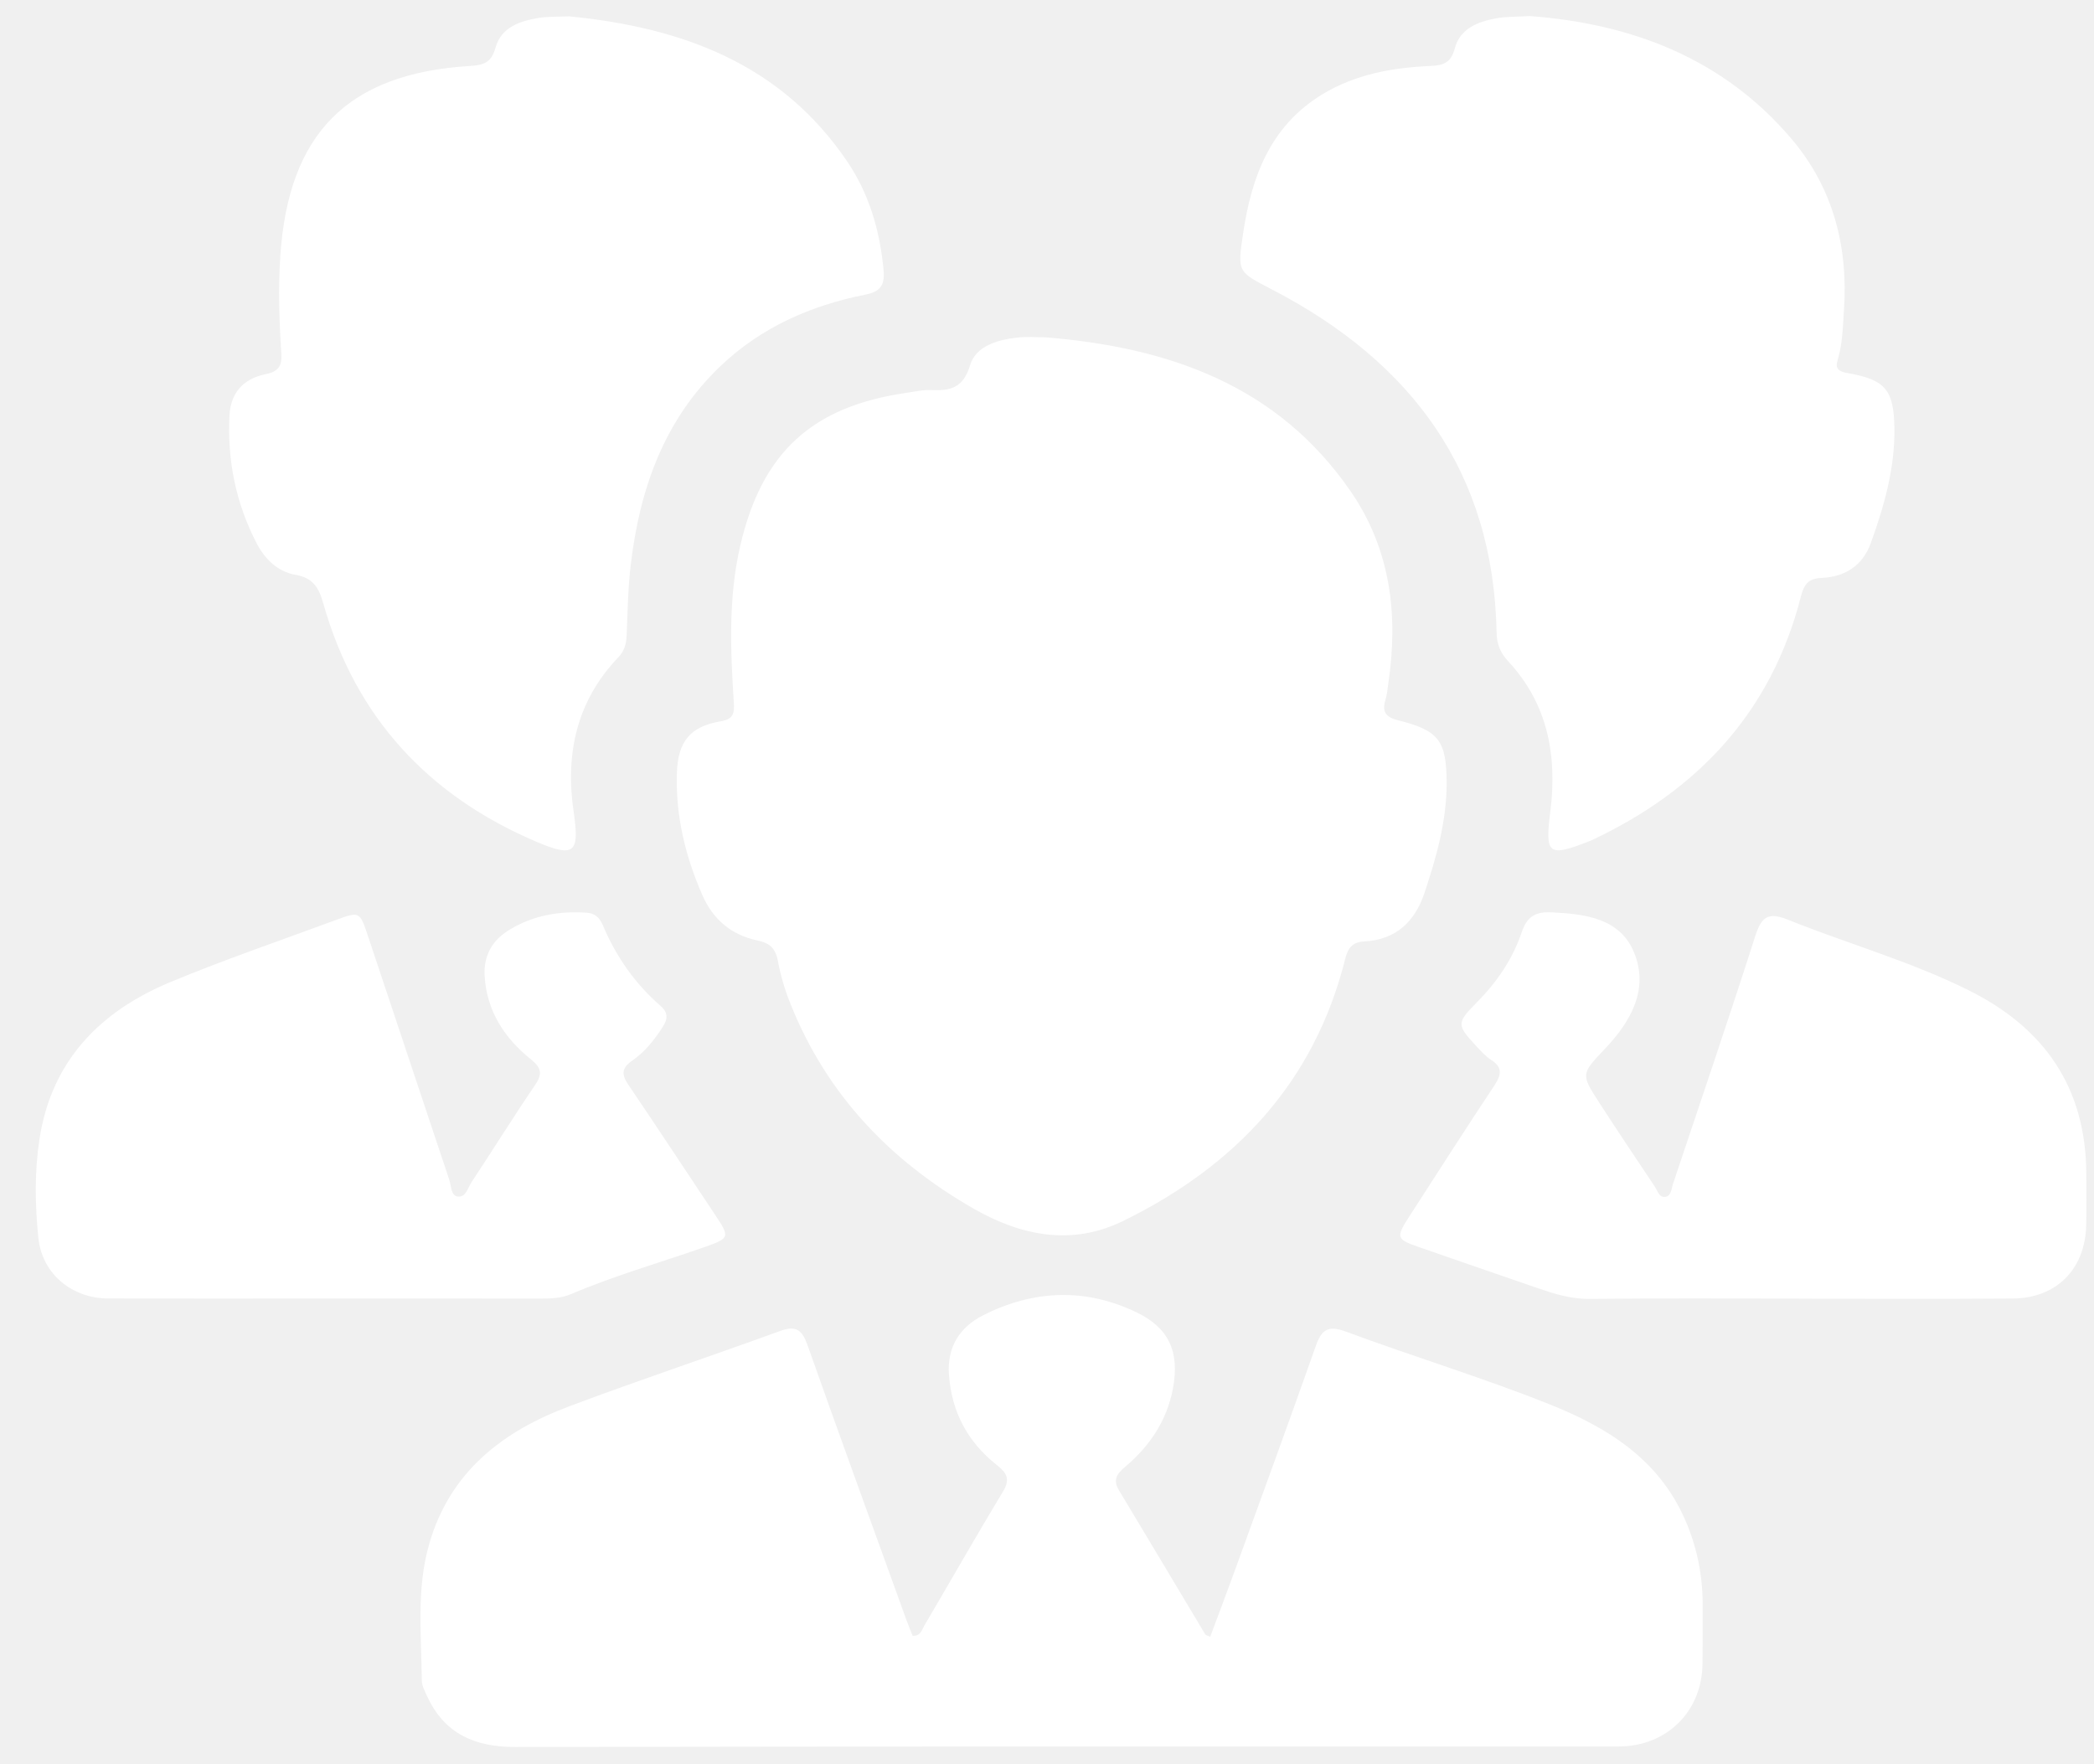
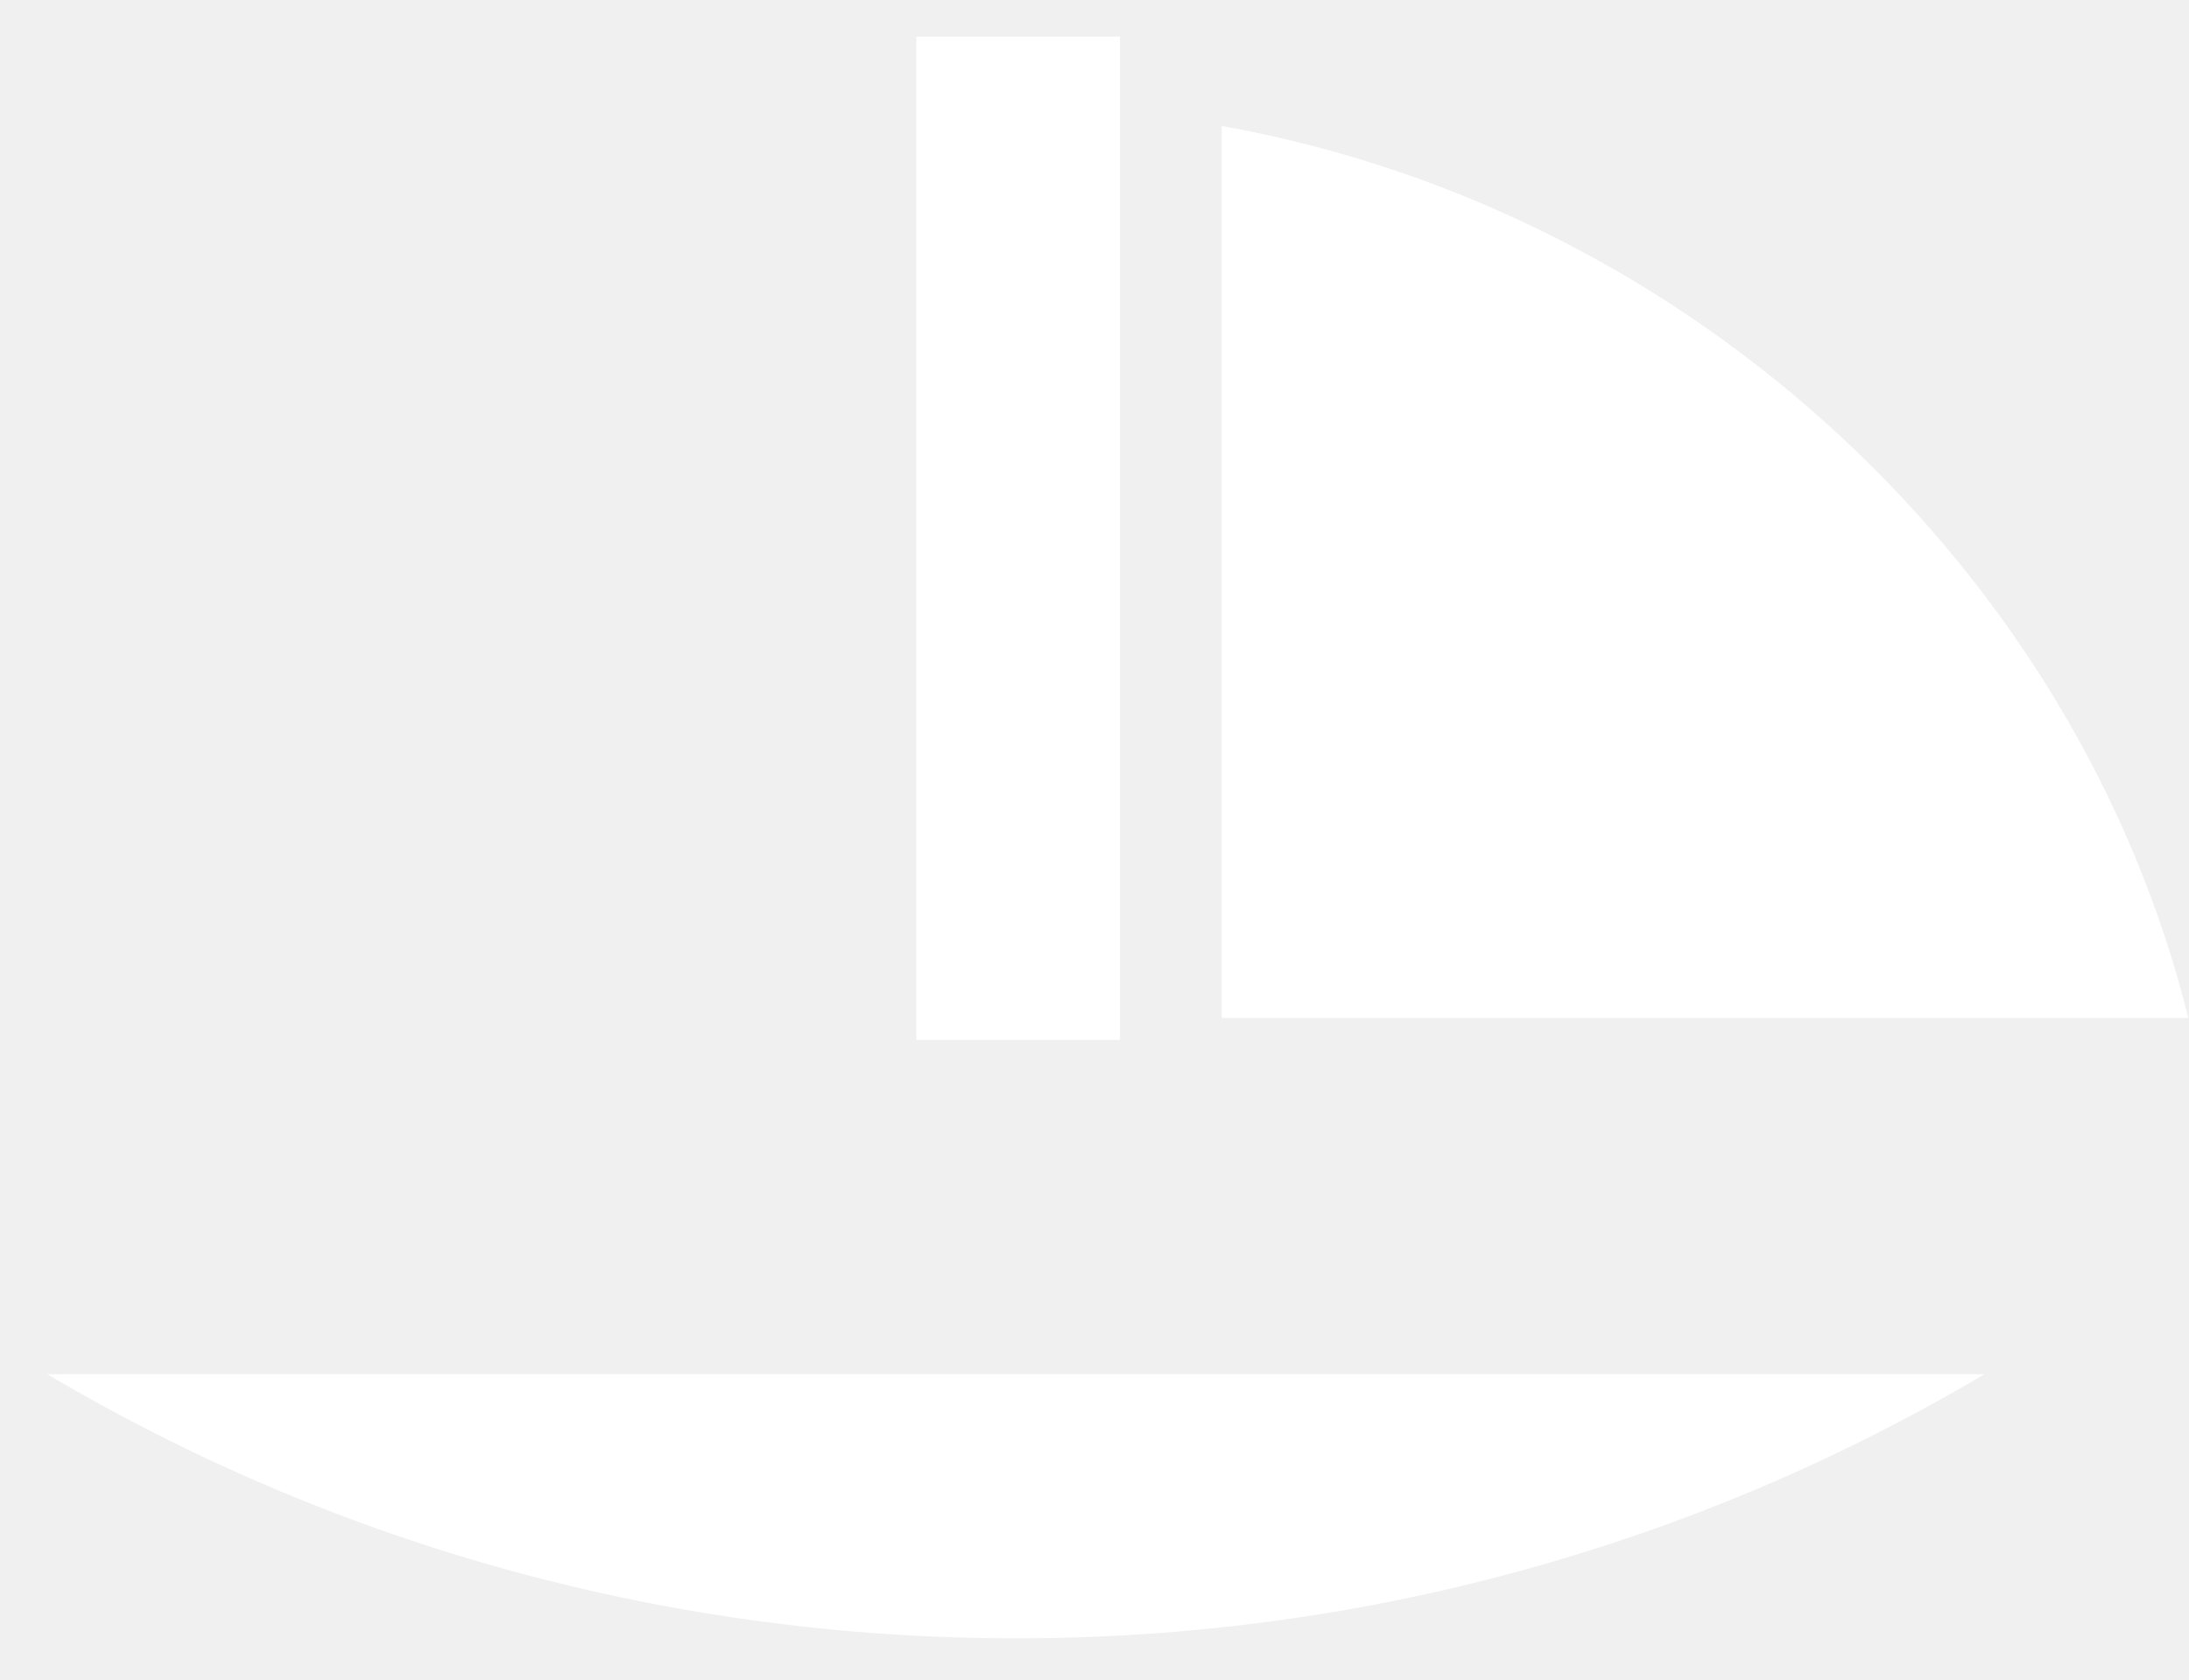
- <svg xmlns="http://www.w3.org/2000/svg" version="1.1" width="57px" height="48px">
-   <g transform="matrix(1 0 0 1 -2048 -664 )">
-     <path d="M 28.457 9.182  C 31.796 9.451  34.776 10.477  36.771 13.382  C 37.849 14.95  38.067 16.73  37.793 18.586  C 37.77 18.747  37.756 18.912  37.709 19.066  C 37.61 19.389  37.742 19.528  38.049 19.604  C 39.165 19.882  39.372 20.161  39.378 21.293  C 39.383 22.341  39.1 23.336  38.772 24.315  C 38.513 25.088  37.996 25.578  37.149 25.625  C 36.819 25.642  36.695 25.79  36.616 26.106  C 35.773 29.472  33.615 31.745  30.571 33.236  C 29.181 33.916  27.807 33.644  26.514 32.906  C 24.242 31.608  22.515 29.806  21.528 27.352  C 21.373 26.969  21.248 26.565  21.175 26.157  C 21.112 25.814  20.95 25.667  20.621 25.601  C 19.919 25.453  19.415 25.038  19.124 24.377  C 18.659 23.32  18.389 22.217  18.425 21.055  C 18.451 20.188  18.78 19.776  19.617 19.634  C 19.977 19.574  19.993 19.405  19.974 19.116  C 19.883 17.687  19.823 16.257  20.152 14.846  C 20.744 12.311  22.105 11.062  24.682 10.692  C 24.897 10.66  25.116 10.609  25.33 10.617  C 25.85 10.642  26.215 10.577  26.404 9.947  C 26.564 9.415  27.154 9.249  27.696 9.189  C 27.947 9.158  28.203 9.182  28.457 9.182  Z M 32.942 44.555  C 33.175 43.929  33.412 43.307  33.637 42.684  C 34.368 40.673  35.102 38.663  35.814 36.646  C 35.972 36.196  36.145 36.065  36.64 36.248  C 38.475 36.929  40.351 37.497  42.17 38.222  C 43.74 38.849  45.122 39.698  45.851 41.327  C 46.175 42.051  46.337 42.806  46.347 43.595  C 46.352 44.158  46.346 44.72  46.343 45.281  C 46.336 46.581  45.371 47.537  44.068 47.539  C 34.056 47.54  24.044 47.535  14.033 47.554  C 12.92 47.556  12.091 47.193  11.619 46.156  C 11.56 46.024  11.483 45.883  11.482 45.746  C 11.47 44.499  11.329 43.245  11.687 42.014  C 12.257 40.053  13.689 38.957  15.496 38.28  C 17.396 37.567  19.325 36.926  21.232 36.231  C 21.665 36.073  21.832 36.196  21.979 36.609  C 22.861 39.105  23.769 41.591  24.668 44.081  C 24.723 44.23  24.784 44.38  24.841 44.526  C 25.06 44.542  25.091 44.368  25.157 44.256  C 25.875 43.037  26.574 41.806  27.305 40.595  C 27.511 40.255  27.395 40.085  27.131 39.876  C 26.336 39.248  25.899 38.421  25.83 37.406  C 25.781 36.668  26.121 36.129  26.751 35.808  C 28.123 35.111  29.538 35.049  30.937 35.722  C 31.83 36.151  32.11 36.808  31.93 37.786  C 31.766 38.668  31.299 39.361  30.628 39.927  C 30.408 40.114  30.284 40.277  30.459 40.567  C 31.246 41.871  32.023 43.18  32.806 44.486  C 32.821 44.51  32.866 44.518  32.942 44.555  Z M 41.64 0.437  C 44.378 0.641  46.895 1.568  48.776 3.792  C 49.902 5.121  50.314 6.725  50.193 8.457  C 50.161 8.907  50.156 9.364  50.021 9.801  C 49.95 10.032  50.046 10.111  50.281 10.153  C 51.326 10.334  51.553 10.612  51.567 11.668  C 51.58 12.756  51.287 13.782  50.921 14.791  C 50.698 15.403  50.216 15.704  49.585 15.731  C 49.224 15.747  49.107 15.903  49.021 16.24  C 48.215 19.389  46.21 21.521  43.312 22.878  C 43.295 22.886  43.278 22.892  43.261 22.898  C 42.14 23.339  42.053 23.259  42.2 22.098  C 42.391 20.581  42.14 19.17  41.057 18.004  C 40.848 17.78  40.745 17.546  40.739 17.231  C 40.658 12.844  38.422 9.852  34.636 7.886  C 33.69 7.393  33.68 7.42  33.838 6.353  C 34.066 4.813  34.577 3.432  35.991 2.57  C 36.9 2.017  37.916 1.84  38.956 1.794  C 39.313 1.778  39.5 1.692  39.601 1.315  C 39.746 0.776  40.227 0.591  40.725 0.499  C 40.99 0.45  41.266 0.459  41.64 0.437  Z M 15.49 0.445  C 18.549 0.744  21.254 1.724  23.064 4.399  C 23.665 5.287  23.953 6.289  24.052 7.358  C 24.09 7.779  23.948 7.942  23.556 8.02  C 22.07 8.315  20.722 8.907  19.611 9.966  C 18.074 11.433  17.418 13.304  17.172 15.351  C 17.094 15.996  17.085 16.652  17.057 17.304  C 17.047 17.531  16.996 17.719  16.832 17.891  C 15.693 19.085  15.381 20.52  15.617 22.114  C 15.78 23.221  15.633 23.352  14.598 22.911  C 11.656 21.658  9.676 19.523  8.8 16.424  C 8.678 15.99  8.516 15.729  8.045 15.647  C 7.556 15.559  7.21 15.22  6.983 14.783  C 6.42 13.695  6.185 12.532  6.246 11.315  C 6.277 10.701  6.609 10.313  7.235 10.184  C 7.586 10.113  7.681 9.952  7.659 9.631  C 7.6 8.745  7.571 7.867  7.63 6.974  C 7.849 3.644  9.45 1.999  12.797 1.795  C 13.166 1.773  13.375 1.705  13.488 1.298  C 13.643 0.739  14.158 0.569  14.675 0.486  C 14.943 0.445  15.219 0.458  15.49 0.445  Z M 8.815 35.346  C 6.857 35.346  4.899 35.35  2.942 35.345  C 1.957 35.343  1.141 34.672  1.043 33.686  C 0.954 32.806  0.938 31.911  1.071 31.029  C 1.393 28.879  2.722 27.527  4.649 26.728  C 6.121 26.118  7.632 25.601  9.127 25.049  C 9.786 24.804  9.792 24.809  10.009 25.458  C 10.75 27.675  11.487 29.892  12.228 32.11  C 12.284 32.275  12.27 32.541  12.454 32.569  C 12.682 32.606  12.736 32.326  12.84 32.172  C 13.421 31.294  13.975 30.401  14.567 29.533  C 14.781 29.218  14.726 29.057  14.443 28.828  C 13.728 28.251  13.249 27.519  13.192 26.568  C 13.159 26.006  13.403 25.585  13.879 25.302  C 14.522 24.915  15.226 24.794  15.97 24.844  C 16.204 24.859  16.326 24.988  16.409 25.185  C 16.767 26.033  17.282 26.773  17.977 27.377  C 18.184 27.556  18.184 27.727  18.045 27.945  C 17.818 28.302  17.555 28.632  17.212 28.869  C 16.912 29.078  16.917 29.251  17.106 29.53  C 17.91 30.716  18.695 31.912  19.49 33.104  C 19.861 33.659  19.853 33.708  19.234 33.926  C 18.004 34.36  16.746 34.713  15.543 35.227  C 15.27 35.343  14.98 35.348  14.688 35.348  C 12.73 35.345  10.773 35.346  8.815 35.346  Z M 48.972 35.348  C 47.068 35.348  45.165 35.337  43.261 35.356  C 42.755 35.361  42.298 35.216  41.837 35.057  C 40.757 34.686  39.678 34.311  38.6 33.937  C 38.02 33.737  37.999 33.678  38.337 33.151  C 39.115 31.949  39.884 30.74  40.677 29.549  C 40.877 29.248  40.904 29.048  40.577 28.841  C 40.427 28.745  40.305 28.602  40.181 28.47  C 39.642 27.893  39.653 27.839  40.206 27.28  C 40.748 26.732  41.179 26.1  41.424 25.37  C 41.565 24.949  41.802 24.813  42.229 24.834  C 43.15 24.879  44.102 24.991  44.484 25.936  C 44.888 26.934  44.39 27.808  43.694 28.542  C 43.038 29.235  43.023 29.23  43.543 30.031  C 44.036 30.791  44.539 31.545  45.043 32.297  C 45.119 32.412  45.164 32.606  45.333 32.579  C 45.495 32.553  45.496 32.358  45.54 32.226  C 46.293 29.975  47.06 27.727  47.784 25.467  C 47.953 24.942  48.144 24.824  48.667 25.034  C 50.297 25.688  51.996 26.165  53.577 26.95  C 55.646 27.974  56.781 29.601  56.79 31.949  C 56.792 32.421  56.8 32.894  56.787 33.364  C 56.756 34.549  55.977 35.337  54.792 35.346  C 52.852 35.361  50.913 35.351  48.972 35.351  C 48.972 35.35  48.972 35.35  48.972 35.348  Z " fill-rule="nonzero" fill="#ffffff" stroke="none" transform="matrix(1 0 0 1 2048 664 )" />
+ <svg xmlns="http://www.w3.org/2000/svg" version="1.1" width="43px" height="33px">
+   <g transform="matrix(1 0 0 1 -2057 -516 )">
+     <path d="M 38.981 27  C 33.237 30.4  26.7 32.188  19.956 32.188  C 13.213 32.188  6.675 30.4  0.931 27  L 38.981 27  Z M 18 20.431  L 18 0.719  L 22 0.719  L 22 20.431  L 18 20.431  Z M 24 2.475  C 33.288 4.138  40.812 11.244  42.987 20  L 24 20  L 24 2.475  Z " fill-rule="nonzero" fill="#ffffff" stroke="none" transform="matrix(1 0 0 1 2057 516 )" />
  </g>
</svg>
